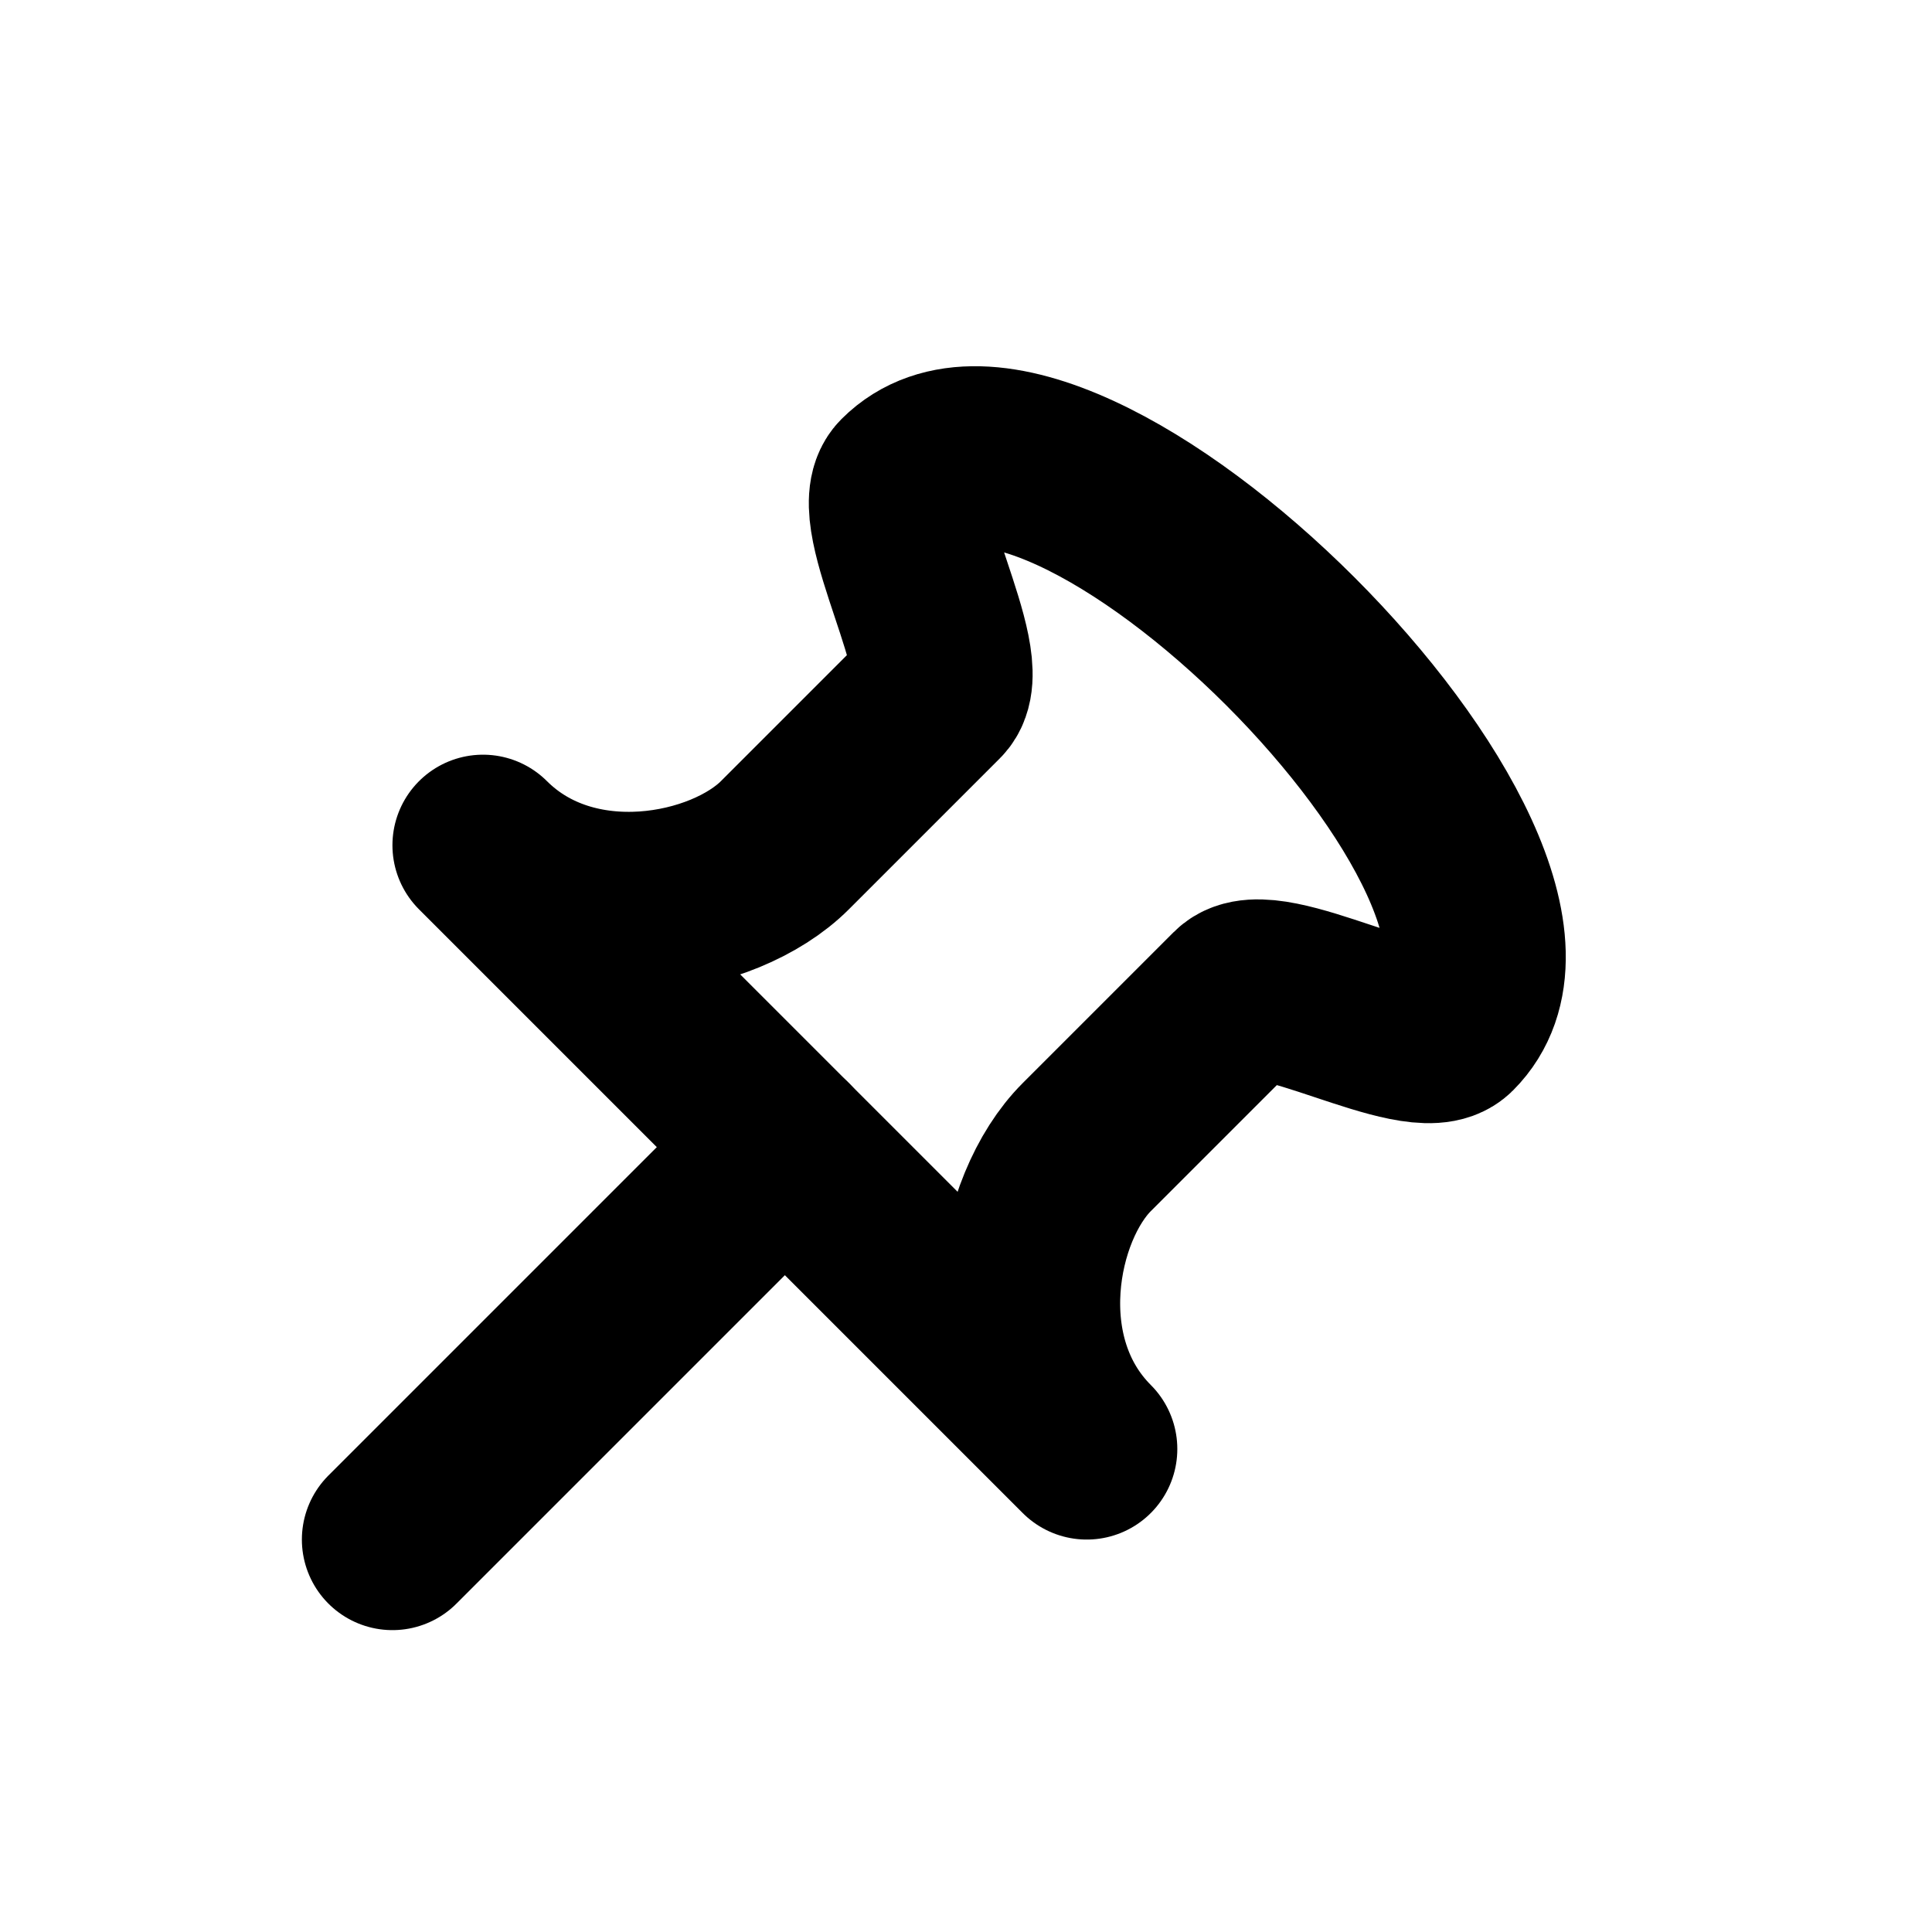
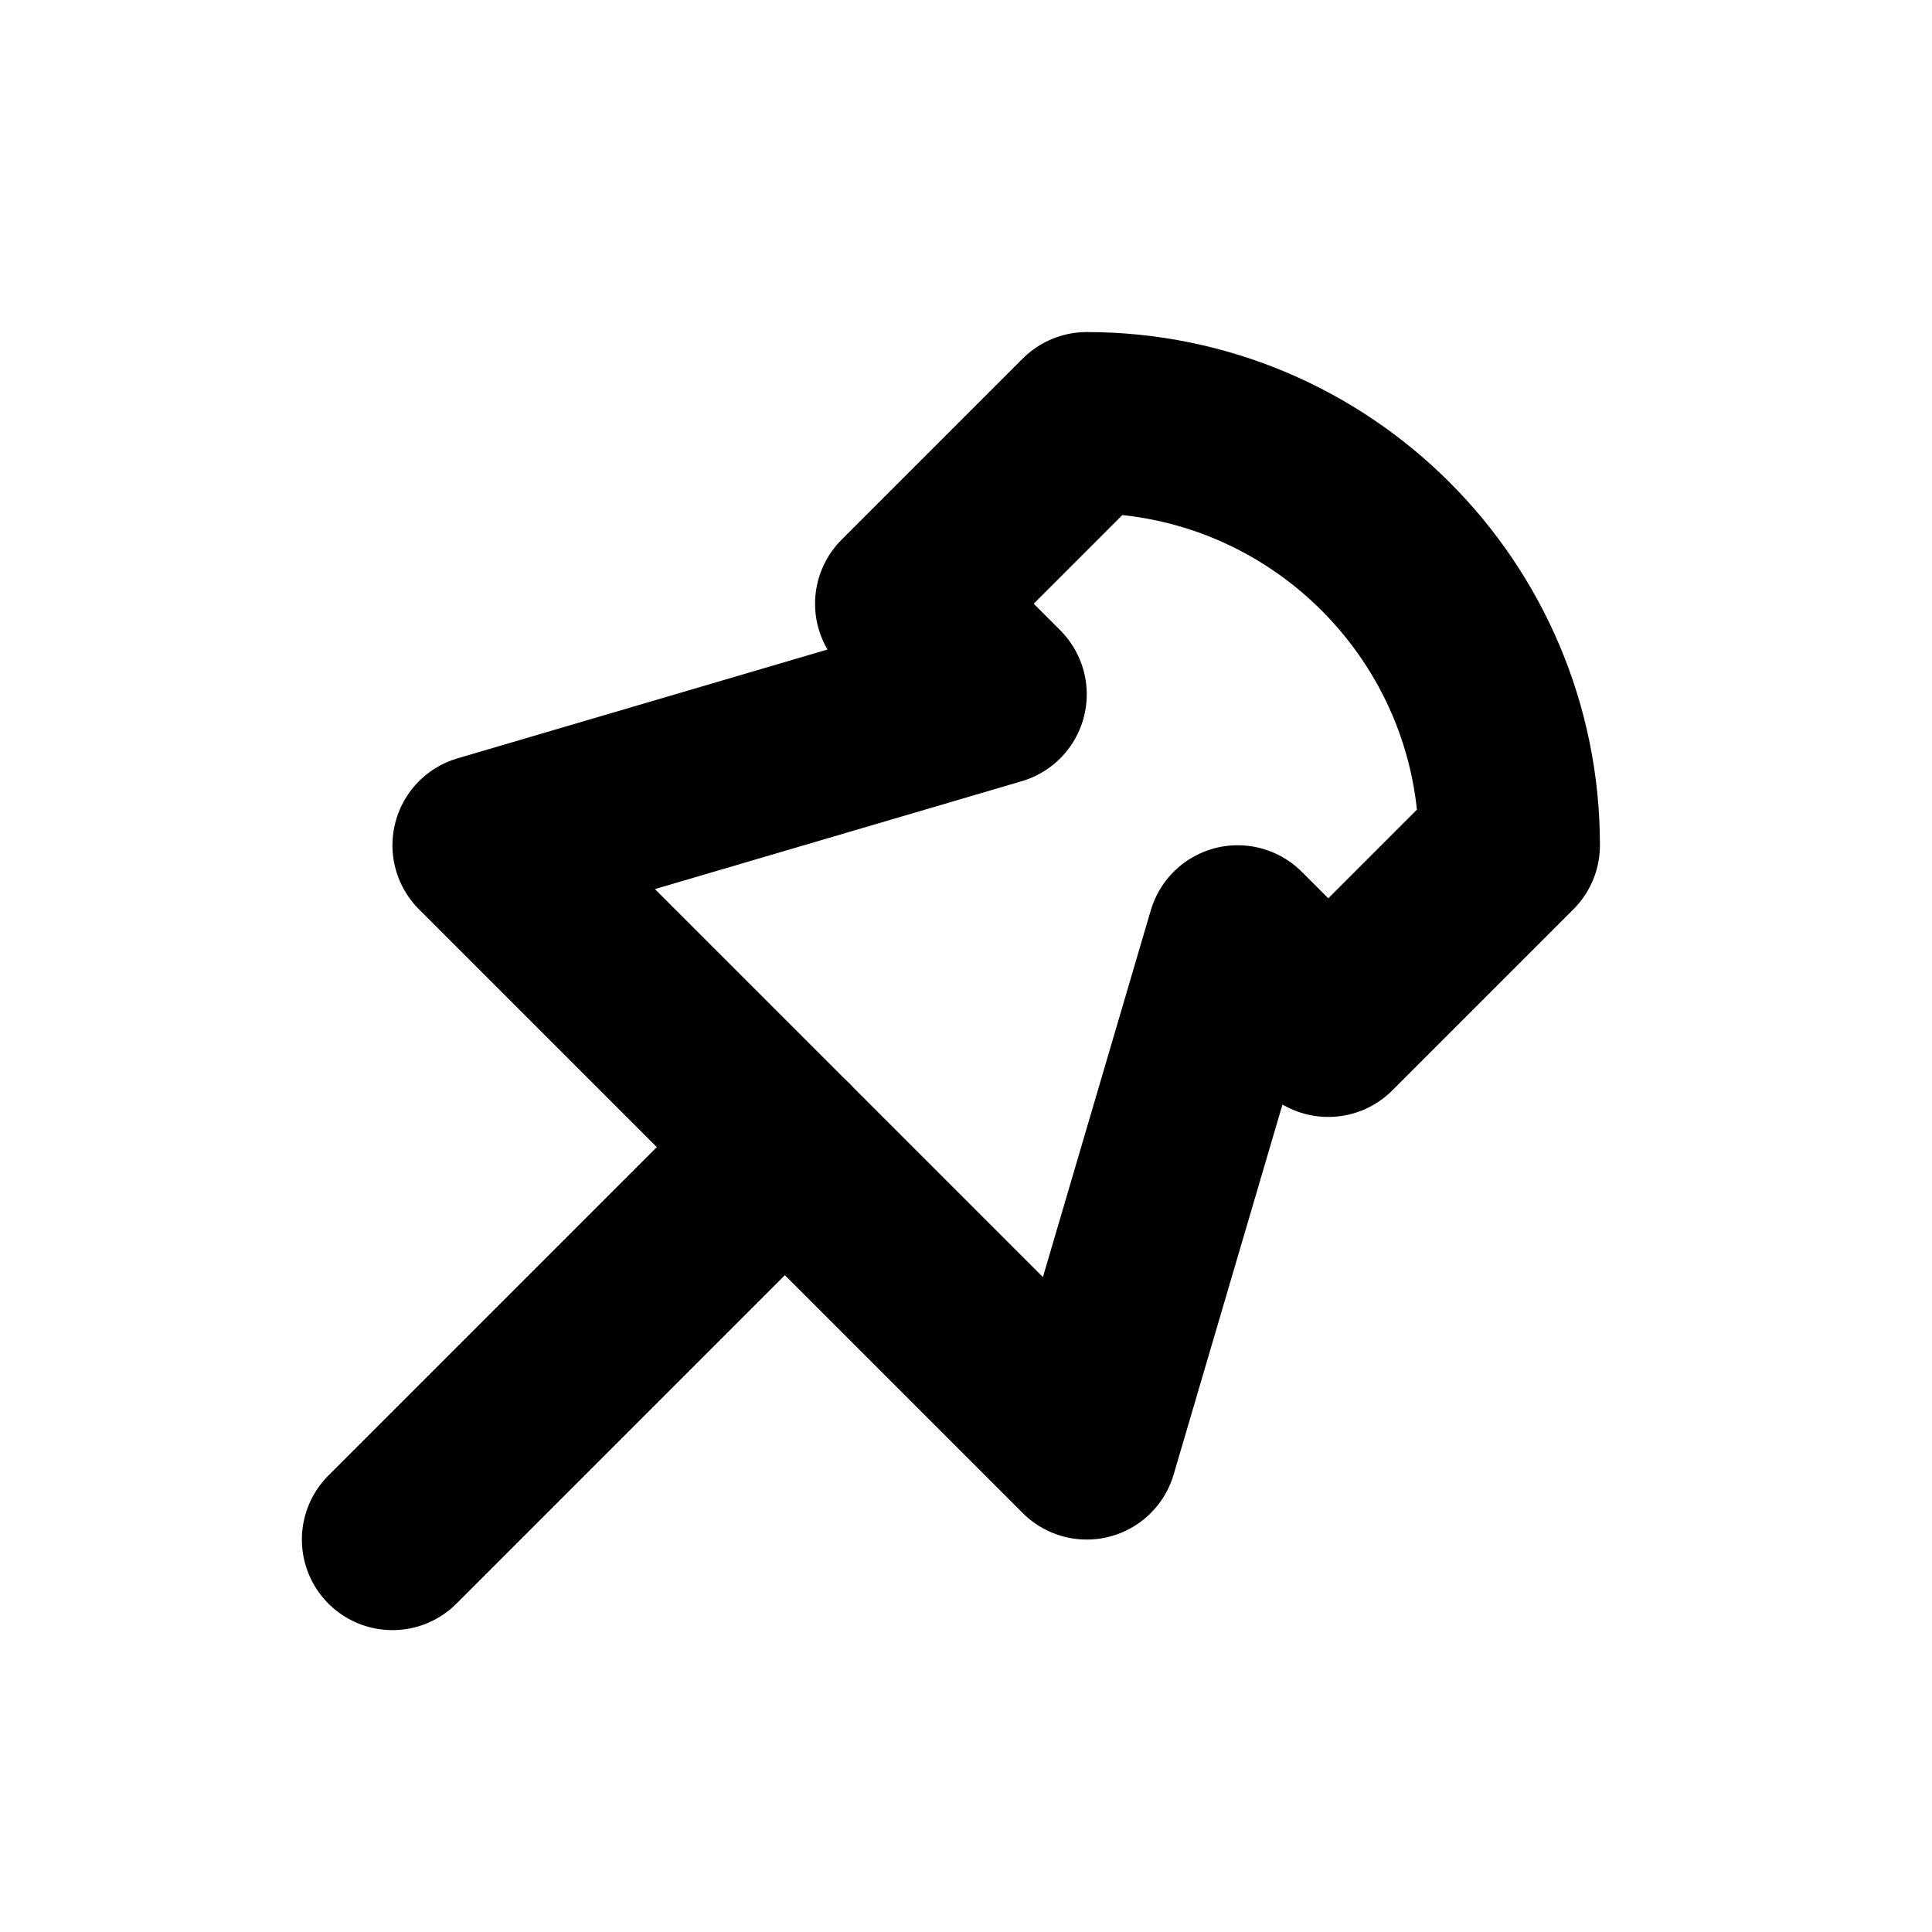
<svg xmlns="http://www.w3.org/2000/svg" viewBox="0 0 16 16" fill="none" stroke="currentColor" stroke-width="1.5" stroke-linecap="round" stroke-linejoin="round">
-   <path d="M4 7C4.75 7.75 6 7.5 6.5 7L7.75 5.75C8 5.5 7.25 4.25 7.5 4C8.75 2.75 13.25 7.25 12 8.5C11.75 8.75 10.5 8 10.25 8.25L9 9.5C8.5 10 8.25 11.25 9 12Z" />
-   <path d="M3.25 12.75 6.5 9.5" />
+   <path d="M4 7 8.25 5.75 7.5 5 9 3.5A3.5 3.5 0 0 1 12.5 7L11 8.5 10.25 7.75 9 12Z" />
+   <path d="M6.5 9.5 3.25 12.75" />
</svg>
